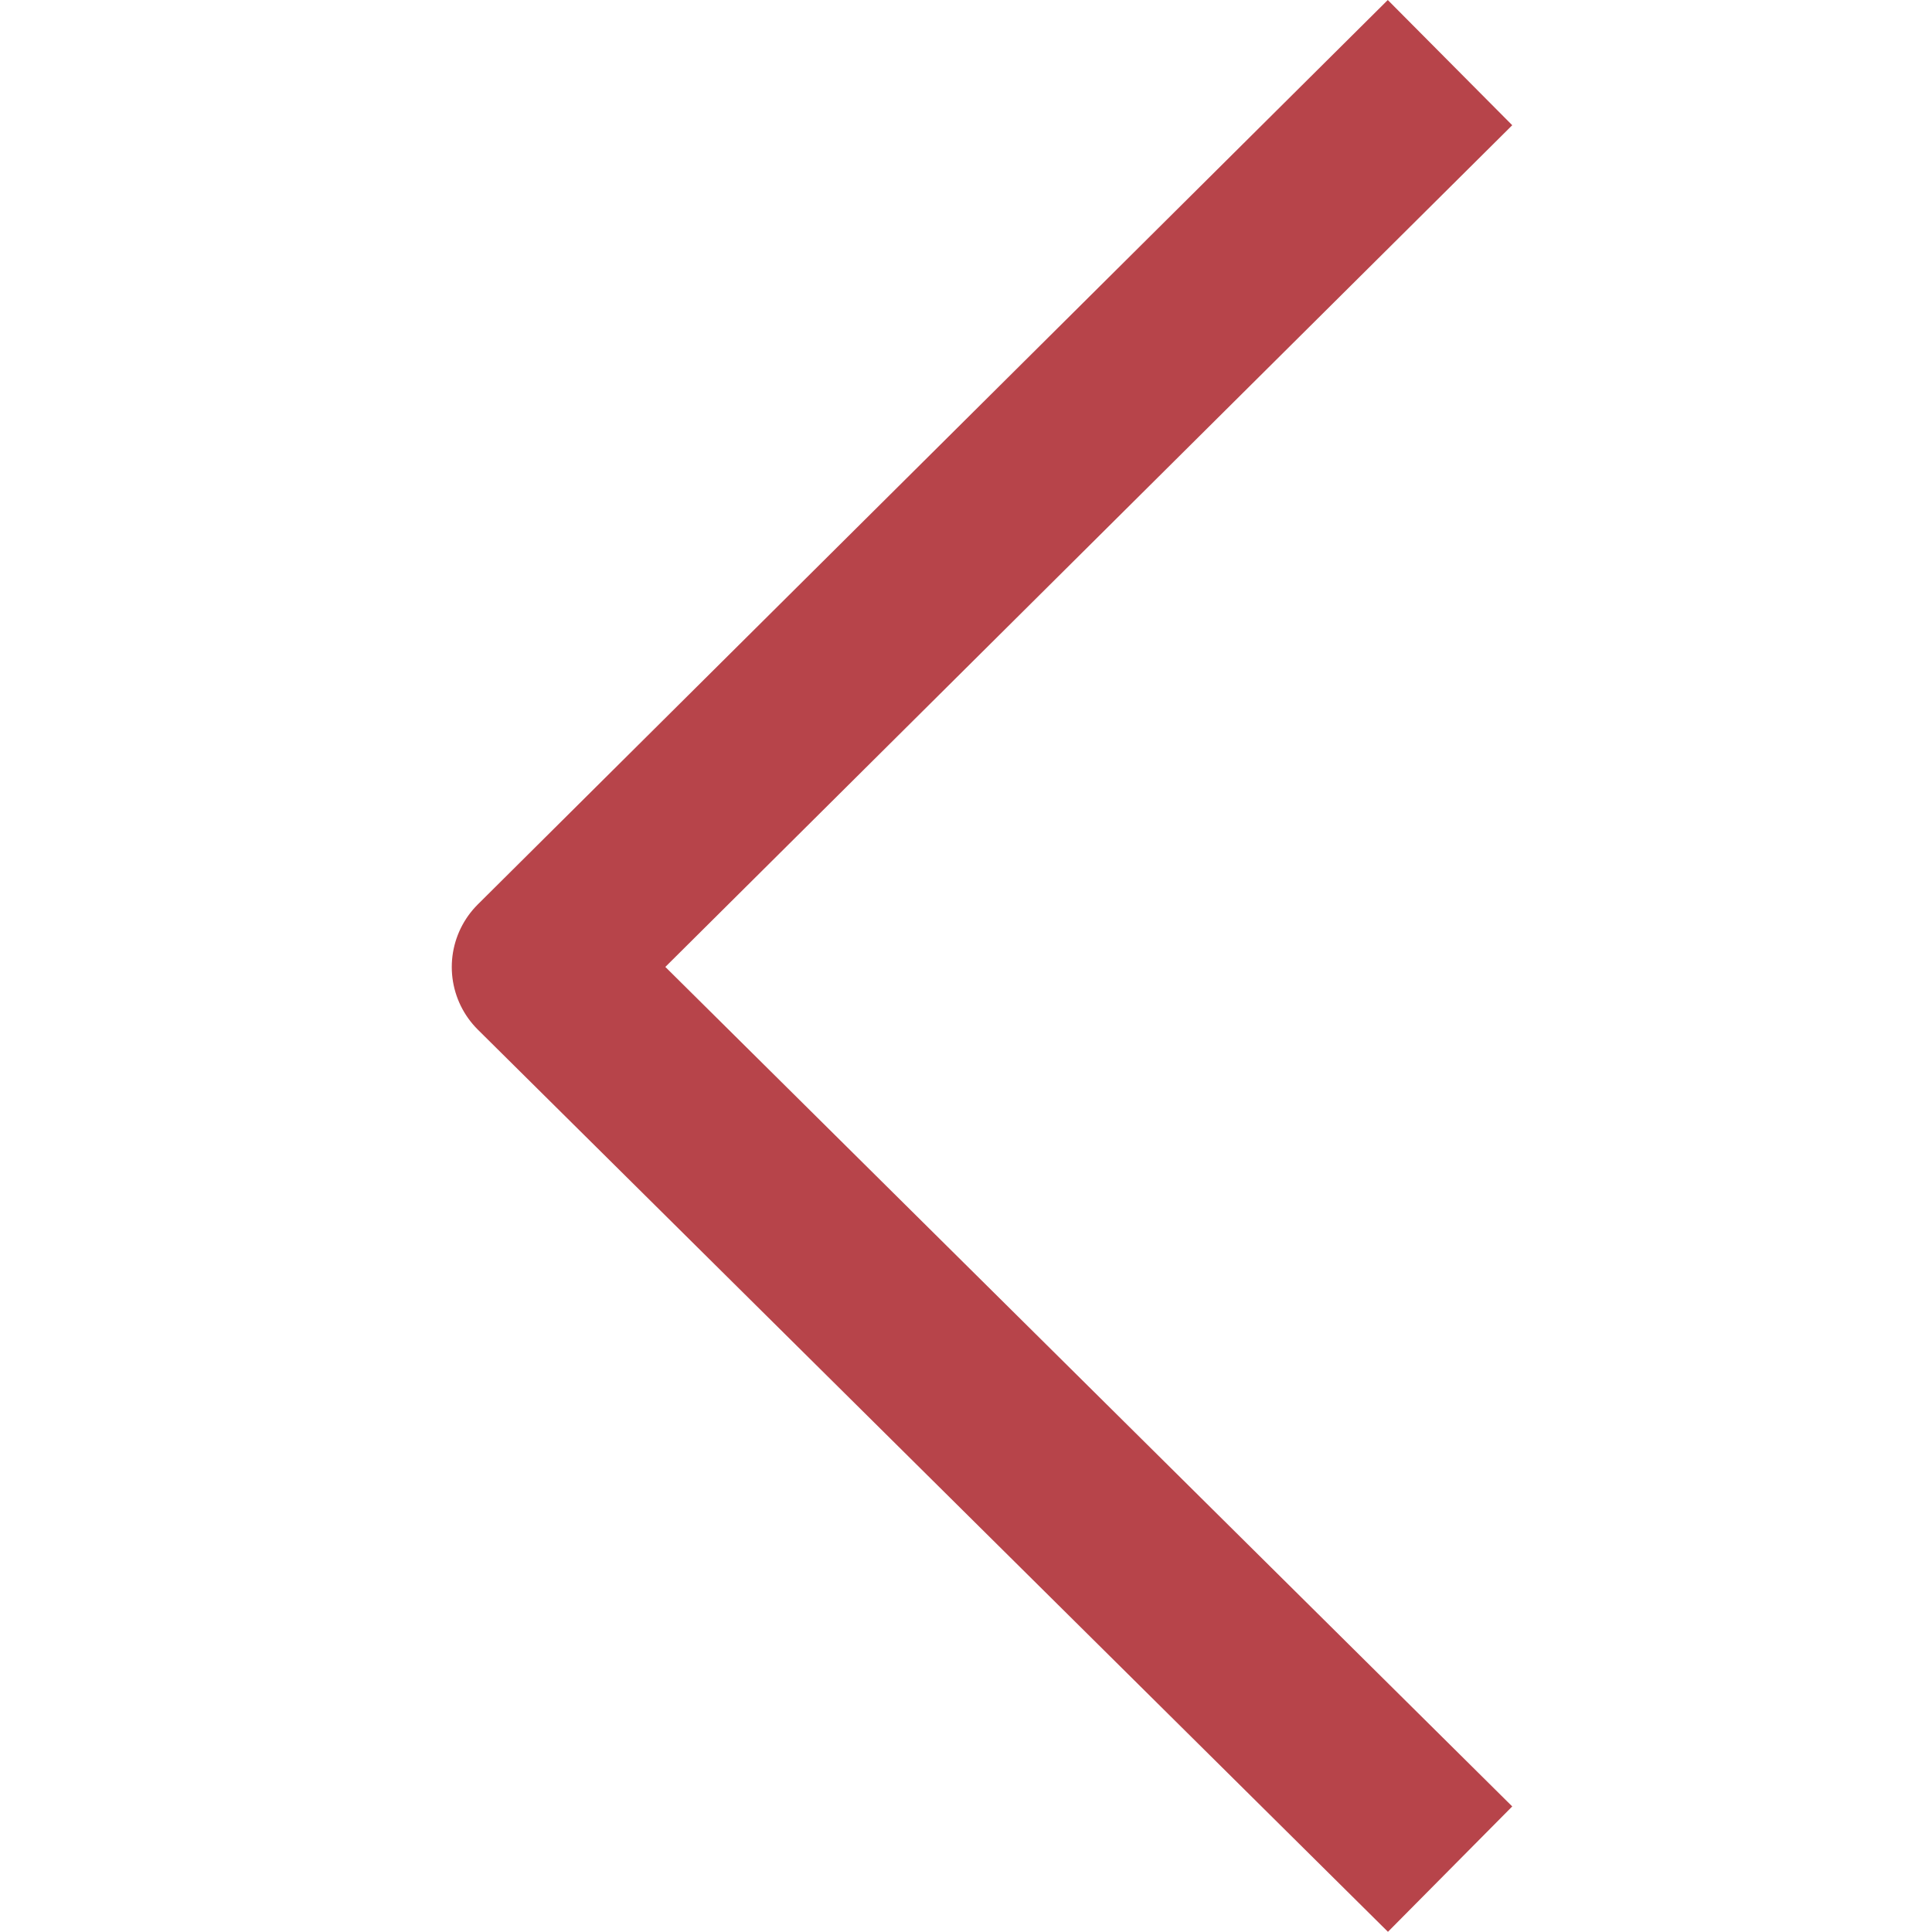
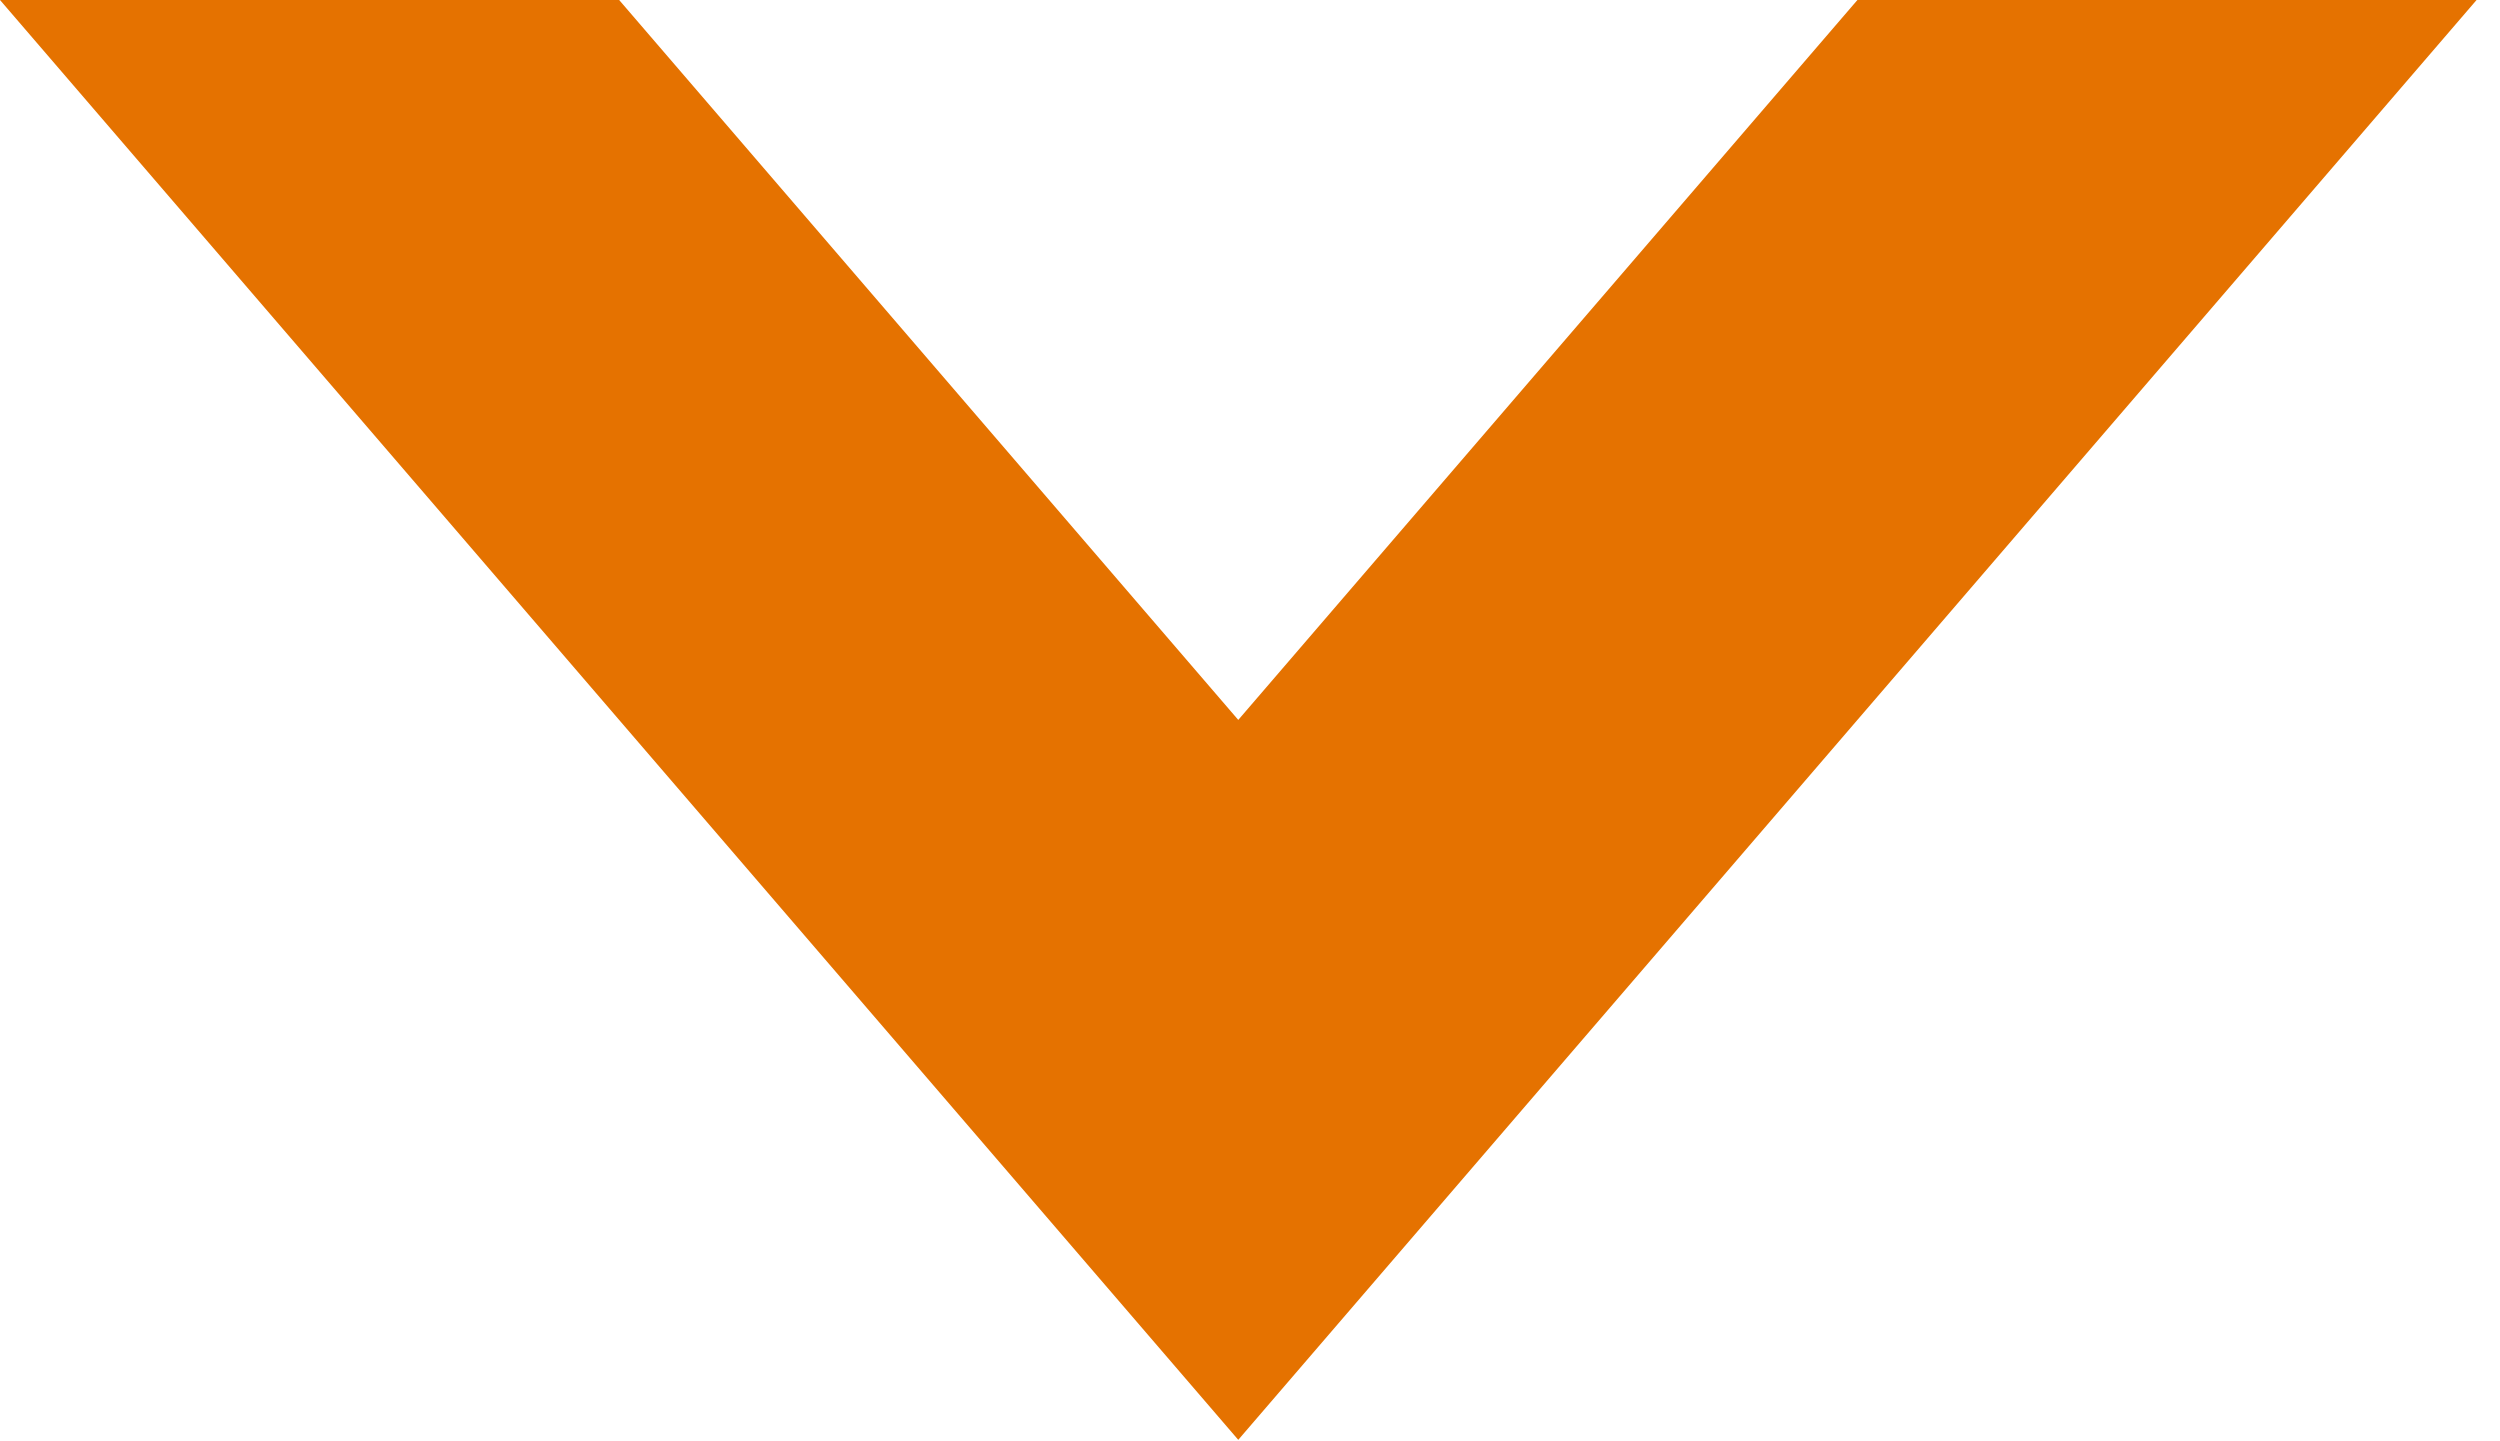
- <svg xmlns="http://www.w3.org/2000/svg" width="5em" height="5em" viewBox="0 0 195 342" version="1.1" xml:space="preserve" style="fill-rule:evenodd;clip-rule:evenodd;stroke-linecap:square;stroke-linejoin:round;stroke-miterlimit:1.5;">
-   <g transform="matrix(1,0,0,1,-127.903,-1054.1)">
-     <g transform="matrix(1,0,0,1,0,26.1991)">
-       <path d="M300,1050L150,1199.08L300,1347.77" style="fill:none;stroke:#B7444A;stroke-width:31.25px;" />
-     </g>
-   </g>
+ <svg xmlns="http://www.w3.org/2000/svg" width="100%" height="100%" viewBox="0 0 59 34" version="1.1" xml:space="preserve" style="fill-rule:evenodd;clip-rule:evenodd;stroke-linejoin:round;stroke-miterlimit:2;">
+   <path d="M0,0l14.612,0l14.611,16.99l14.612,-16.99l14.612,0l-29.224,33.98l-29.223,-33.98Z" style="fill:#e57200;" />
</svg>
